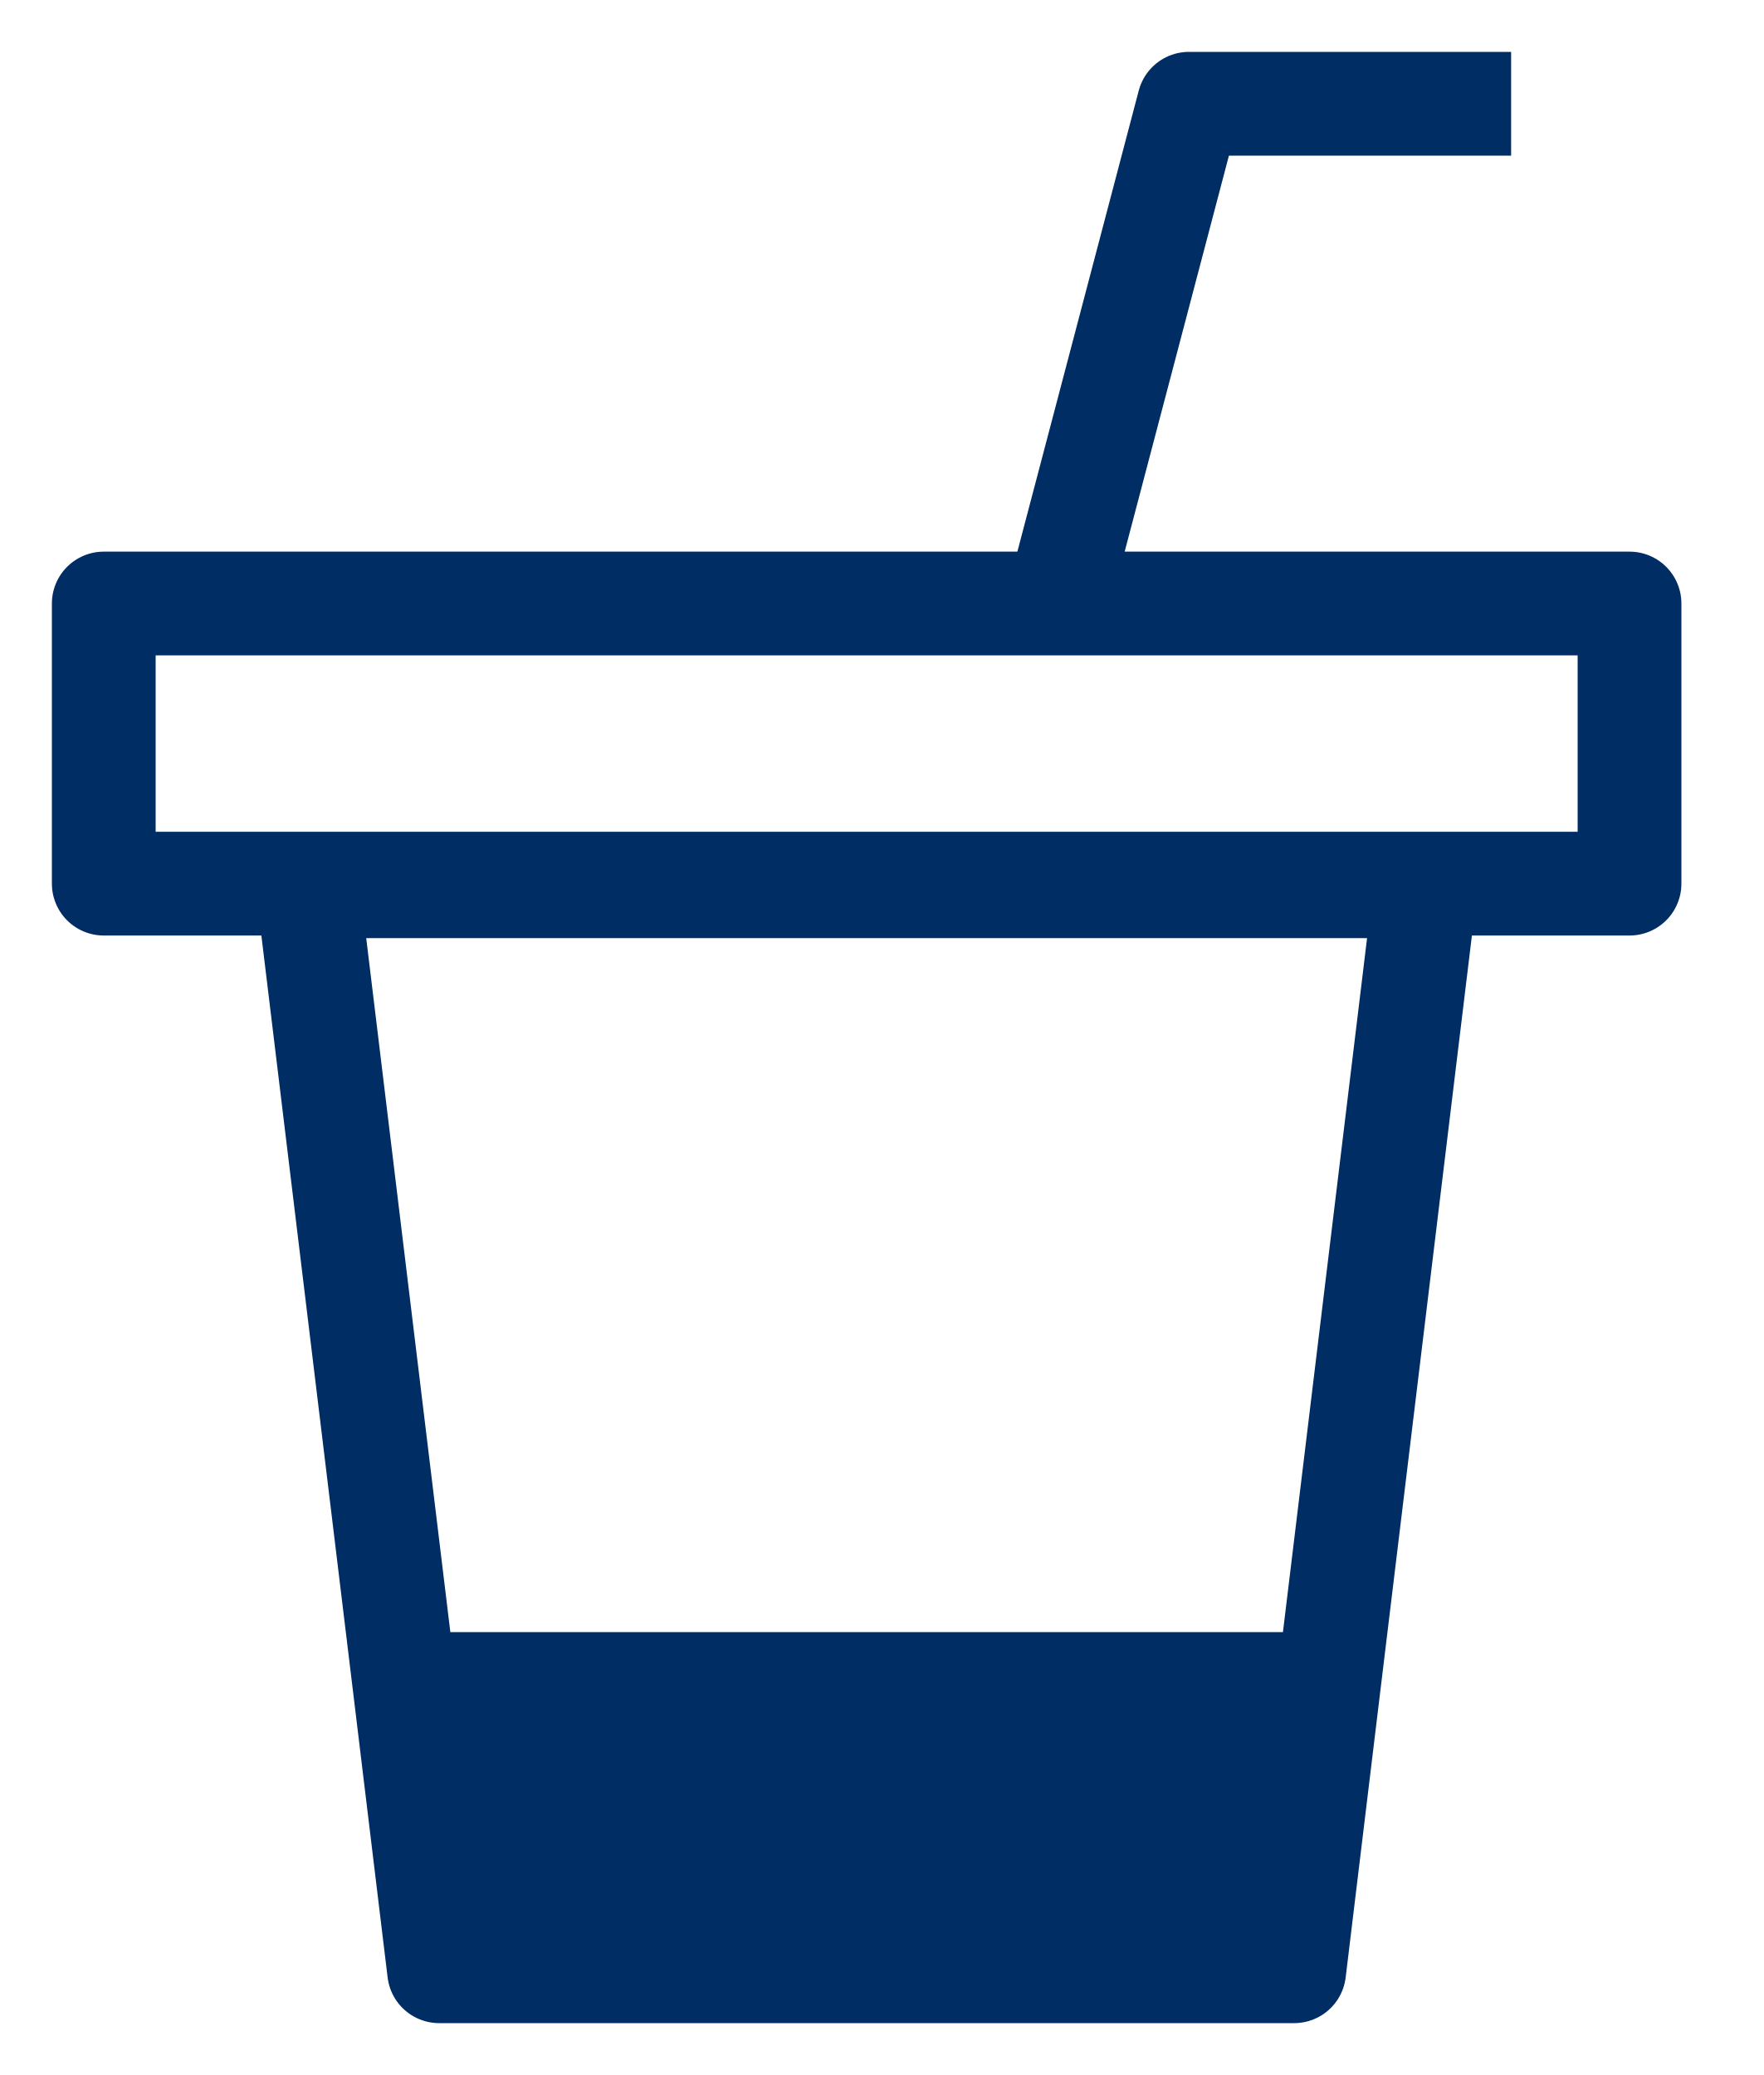
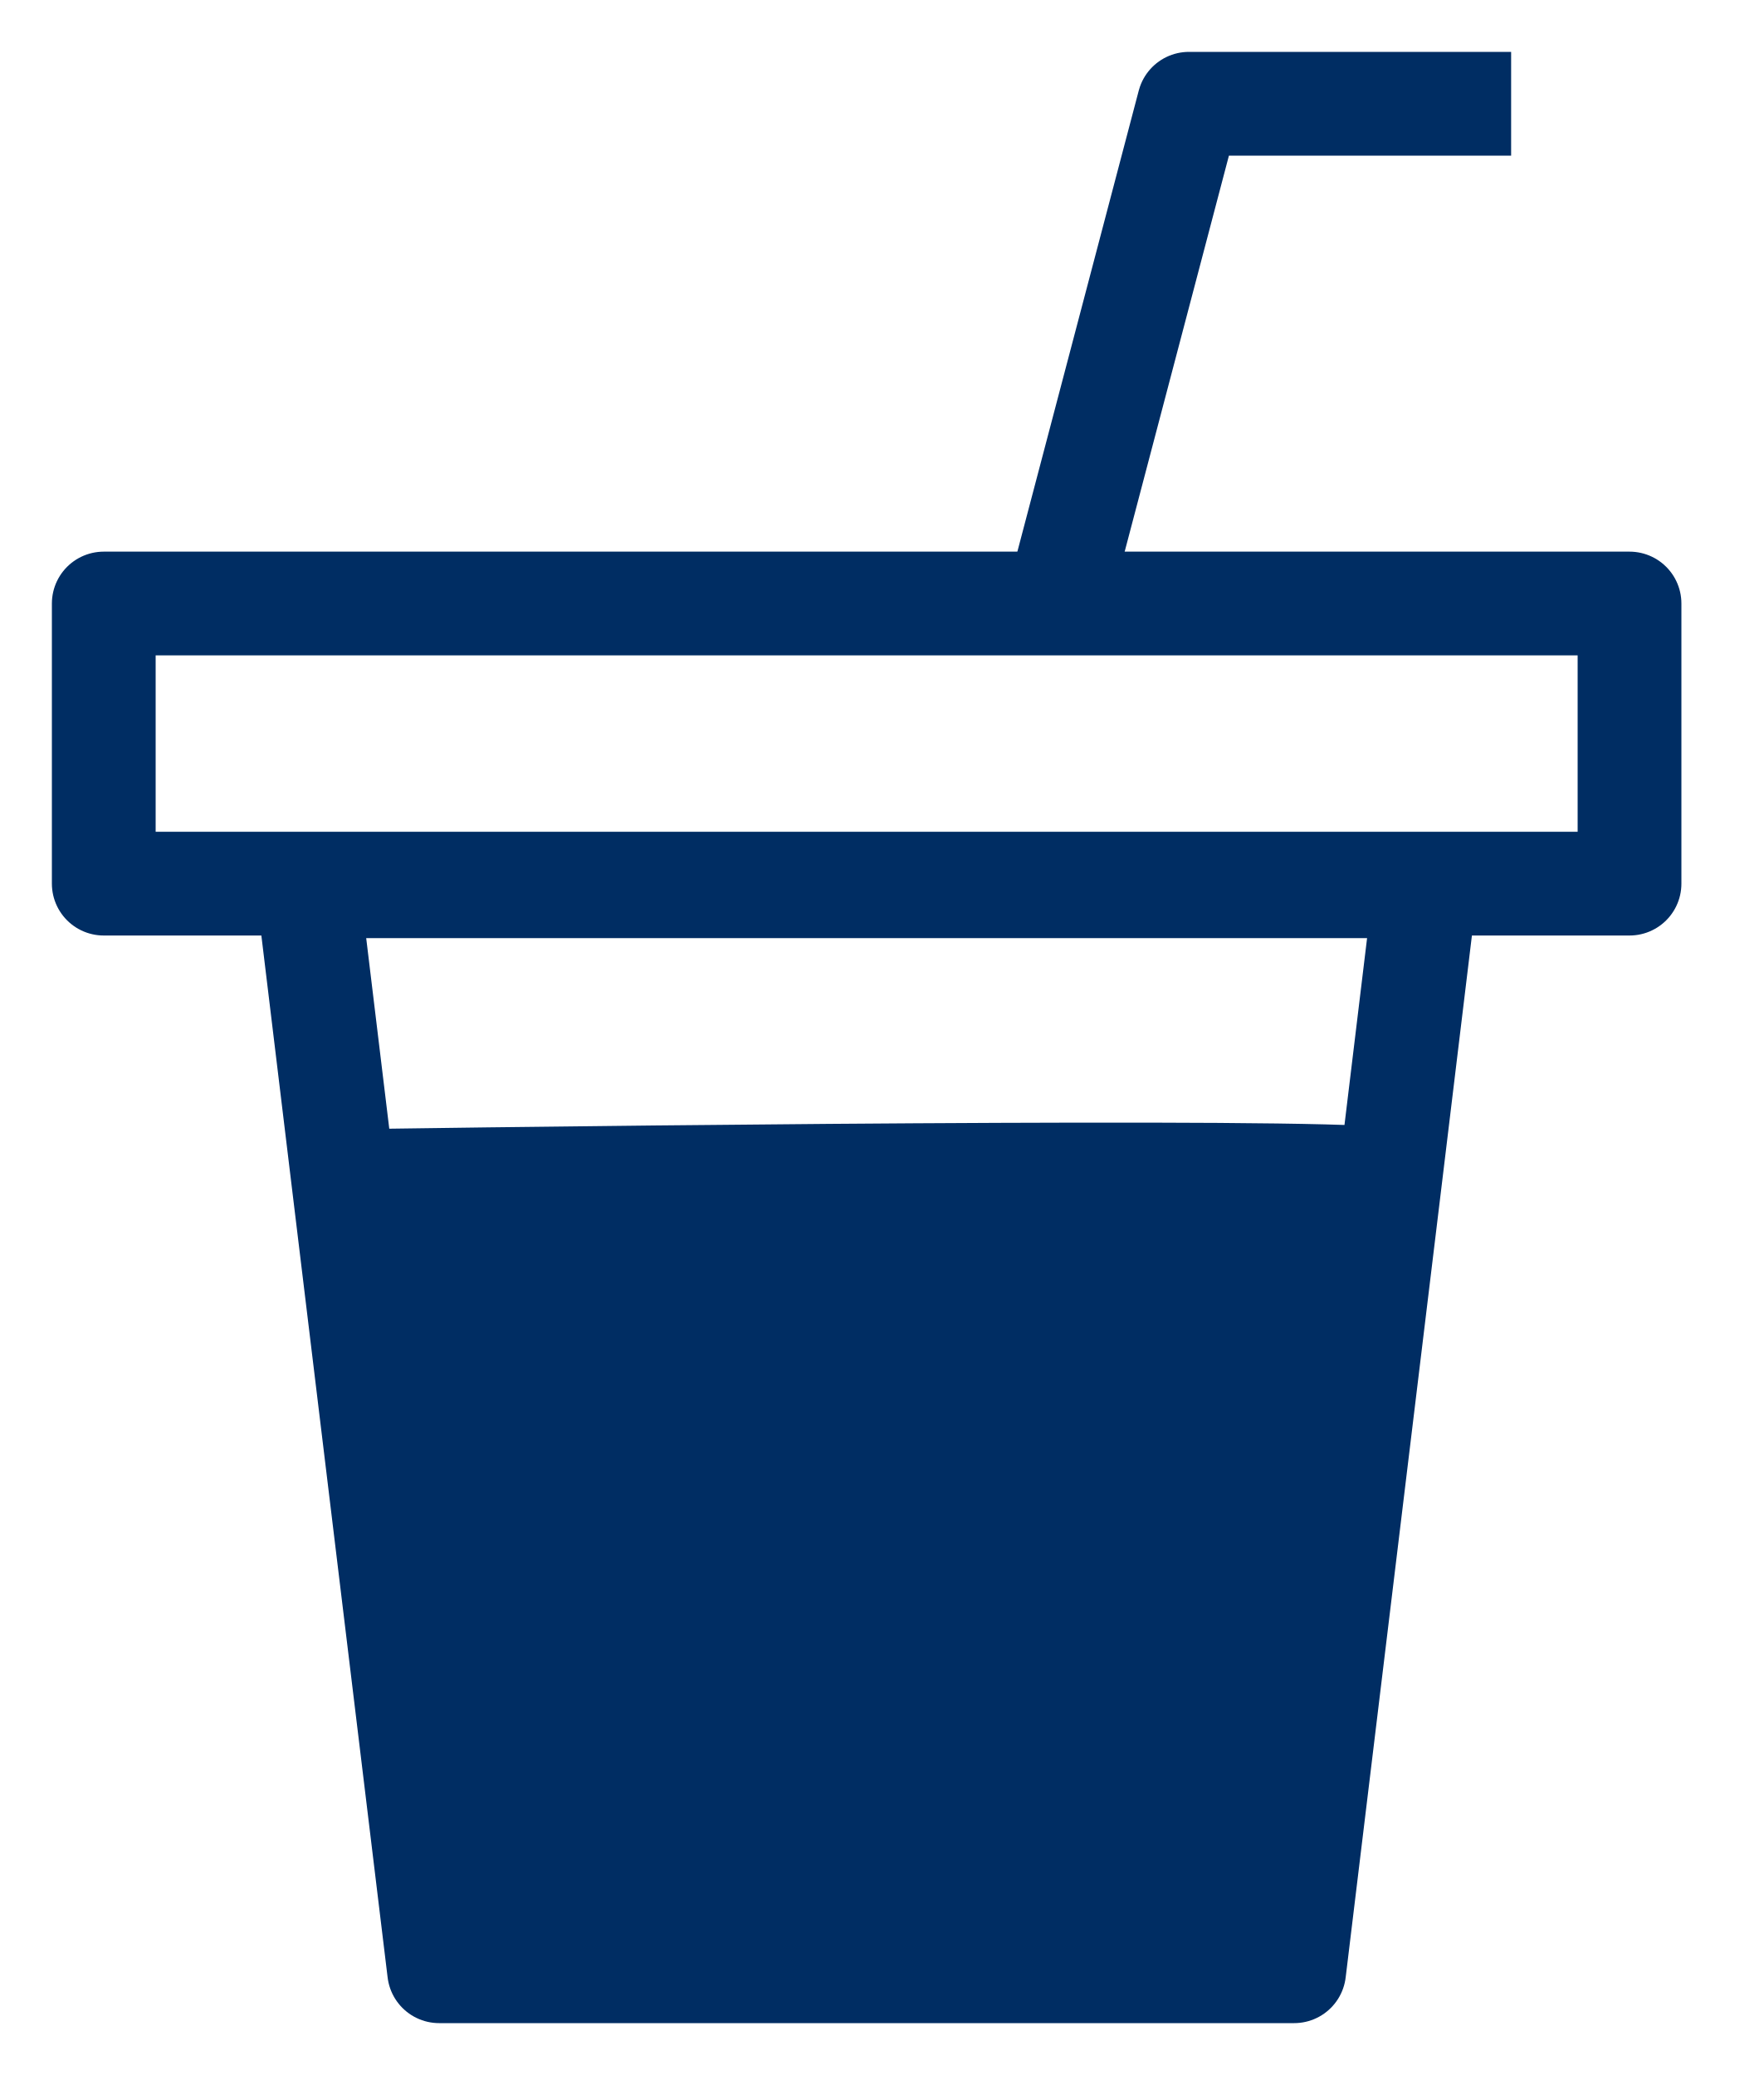
<svg xmlns="http://www.w3.org/2000/svg" width="17" height="20" viewBox="0 0 17 20" fill="none">
-   <path fill-rule="evenodd" clip-rule="evenodd" d="M4.232 19H12.472L12.807 16.231H3.897L4.232 19Z" fill="#002D63" />
-   <path d="M3.897 16.231L4.232 19H12.472L12.807 16.231M3.897 16.231L2.965 8.542H13.739L12.807 16.231M3.897 16.231H12.807" stroke="#002D63" stroke-linecap="round" stroke-linejoin="round" />
+   <path fill-rule="evenodd" clip-rule="evenodd" d="M4.232 19H12.472L13.395 11.385C13.409 11.268 6.677 11.336 3.309 11.385L4.232 19Z" fill="#002D63" />
+   <path d="M3.309 11.385L4.232 19H12.472L13.395 11.385M3.309 11.385L2.965 8.542H13.739L13.395 11.385M3.309 11.385C6.677 11.336 13.409 11.268 13.395 11.385" stroke="#002D63" stroke-linecap="round" stroke-linejoin="round" />
  <path d="M15.704 5.817H1V8.517H15.704V5.817Z" stroke="#002D63" stroke-linecap="round" stroke-linejoin="round" />
  <path d="M10.19 5.817L11.458 1H14.563" stroke="#002D63" stroke-linejoin="round" />
</svg>
